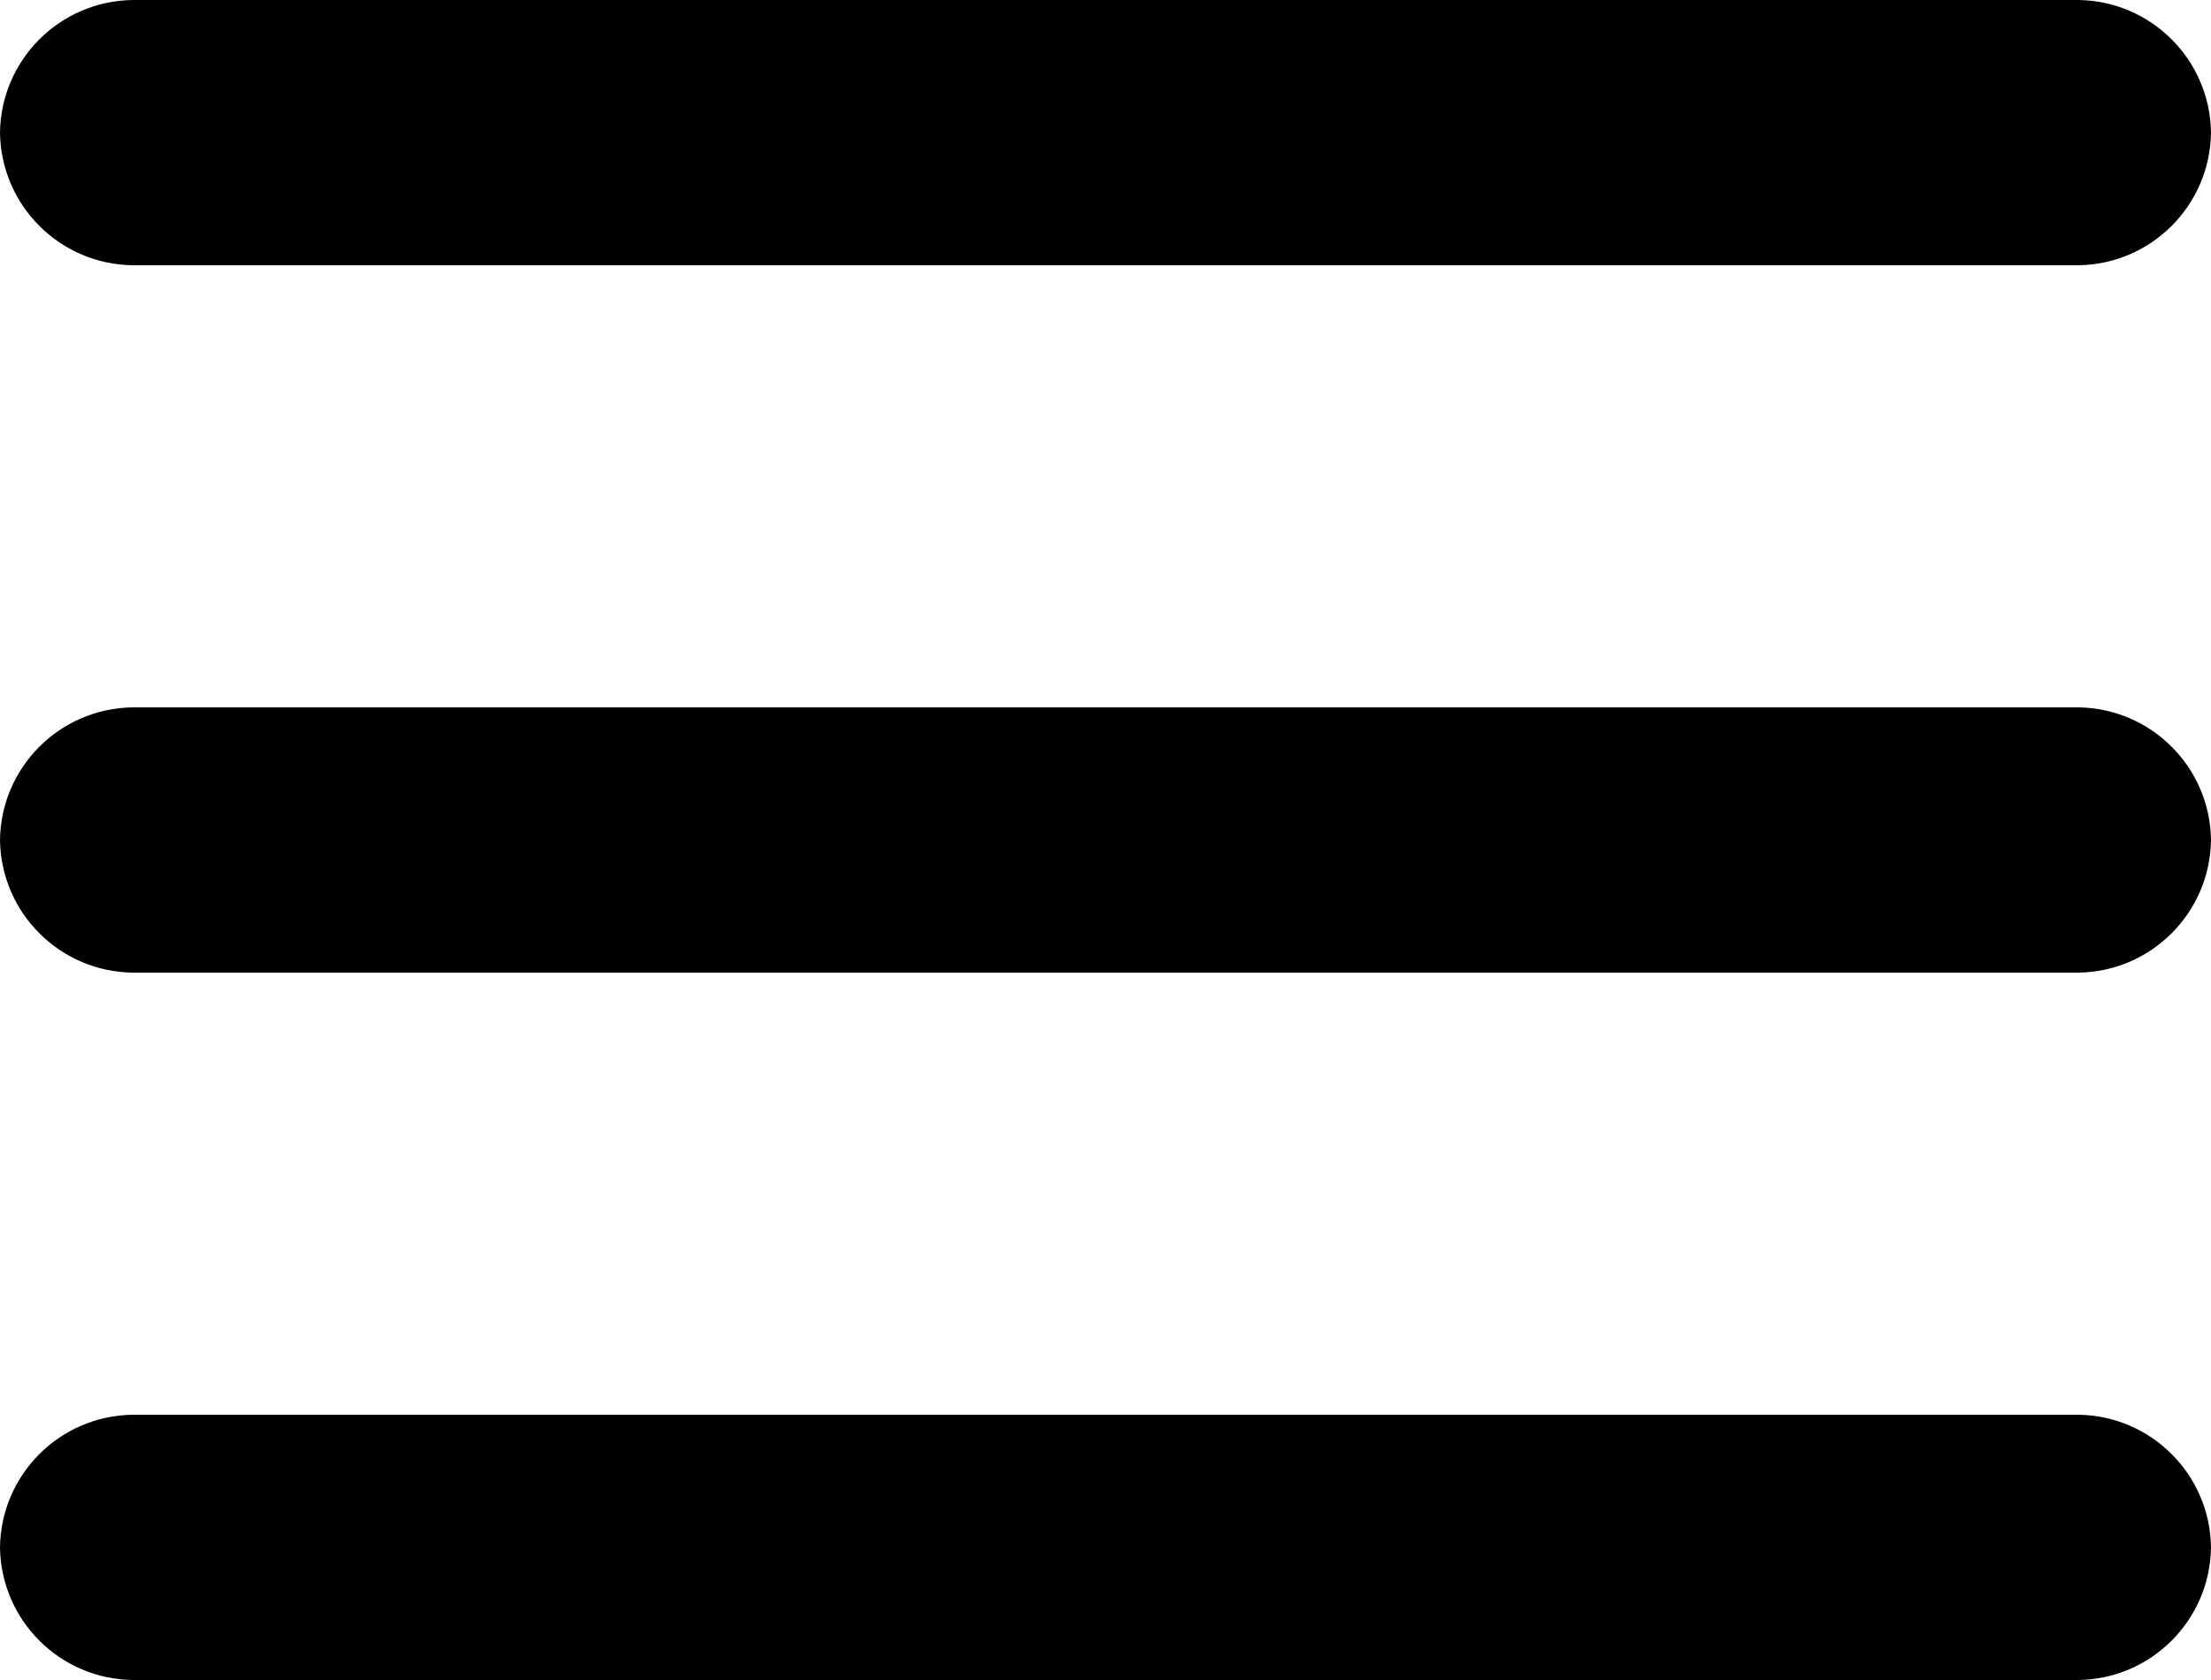
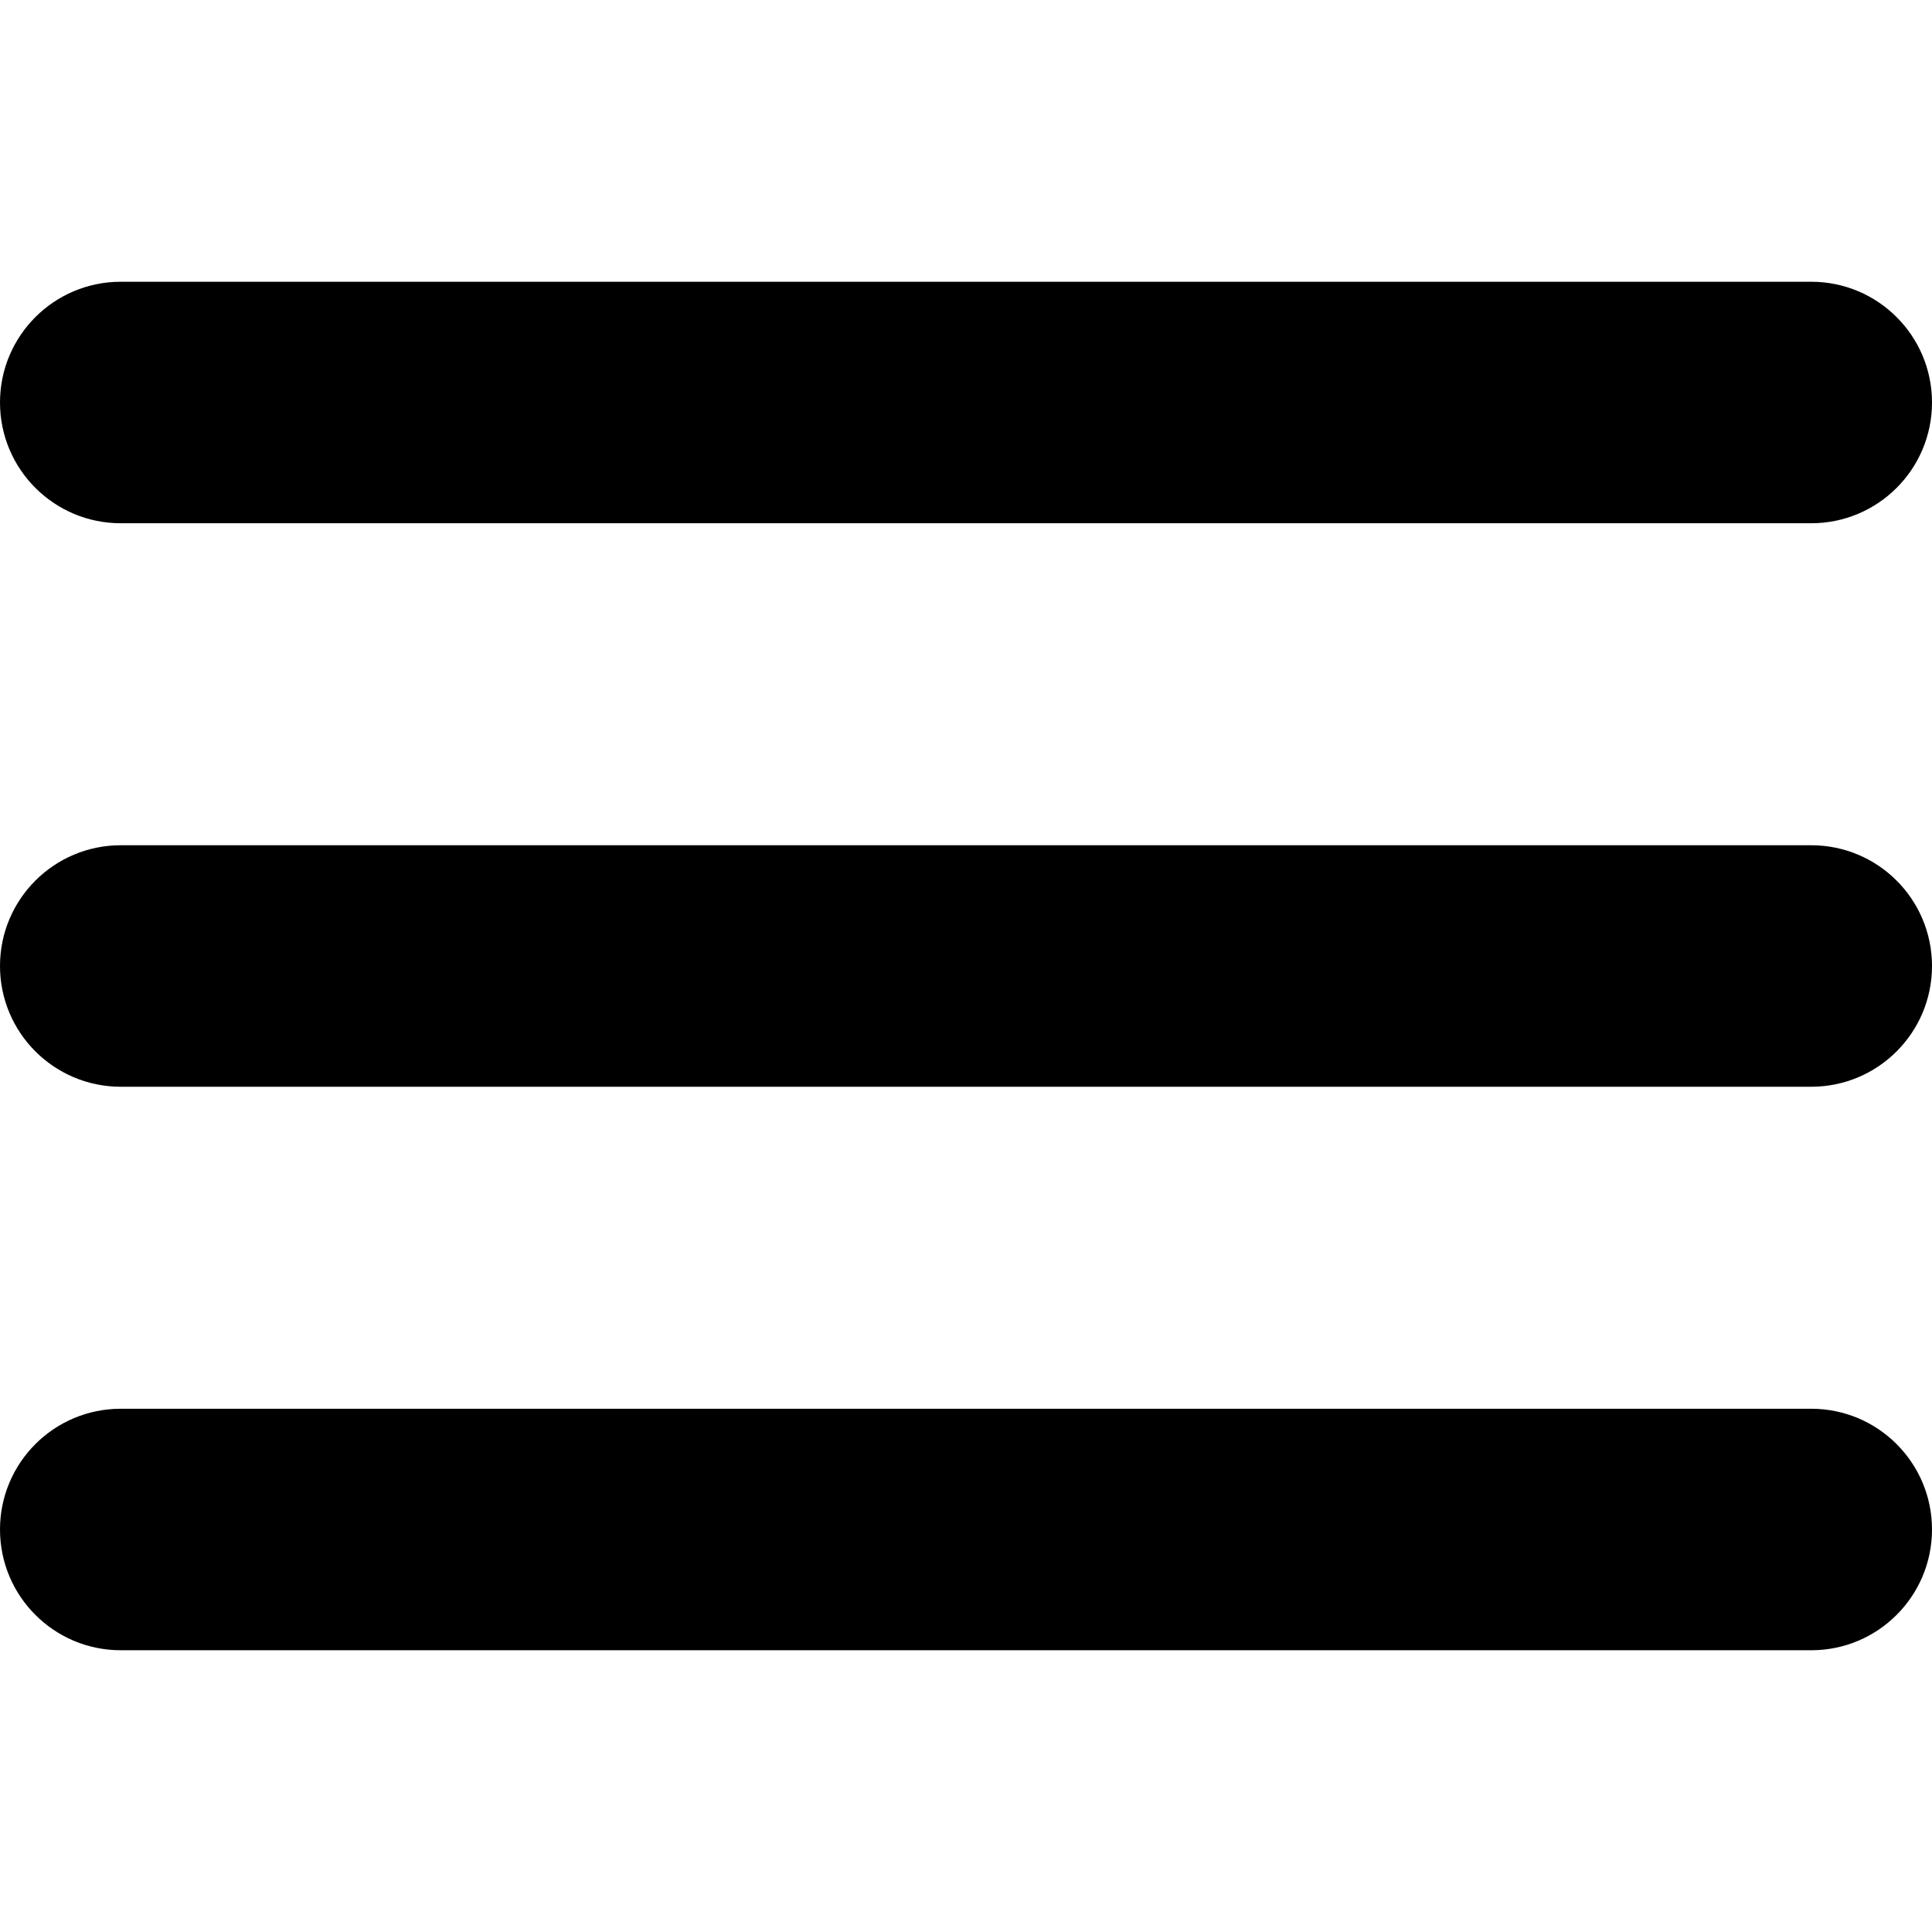
- <svg xmlns="http://www.w3.org/2000/svg" class="icon icon-list" viewBox="0 0 12.5 9.5">
-   <defs />
-   <g id="Layer_2" data-name="Layer 2">
-     <g id="Layer_1-2" data-name="Layer 1">
-       <g id="shop_page" data-name="shop page">
-         <g id="Group-16">
-           <path id="Rectangle" d="M12.5.75a.76.76 0 01-.75.75h-11A.76.76 0 010 .75.76.76 0 01.75 0h11a.76.76 0 01.75.75z" />
-           <path id="Rectangle-2" d="M12.5 4.75a.76.76 0 01-.75.75h-11A.76.76 0 010 4.75.76.76 0 01.75 4h11a.76.76 0 01.75.75z" data-name="Rectangle" />
-           <path id="Rectangle-3" d="M12.5 8.75a.76.76 0 01-.75.75h-11A.76.76 0 010 8.75.76.76 0 01.75 8h11a.76.76 0 01.75.75z" data-name="Rectangle" />
-         </g>
-       </g>
-     </g>
+ <svg xmlns="http://www.w3.org/2000/svg" version="1.1" id="Capa_1" x="0px" y="0px" viewBox="0 0 512 512" style="enable-background:new 0 0 512 512;" xml:space="preserve" width="512" height="512">
+   <g>
+     <path d="M480,224H32c-17.673,0-32,14.327-32,32s14.327,32,32,32h448c17.673,0,32-14.327,32-32S497.673,224,480,224z" />
+     <path d="M32,138.667h448c17.673,0,32-14.327,32-32s-14.327-32-32-32H32c-17.673,0-32,14.327-32,32S14.327,138.667,32,138.667z" />
+     <path d="M480,373.333H32c-17.673,0-32,14.327-32,32s14.327,32,32,32h448c17.673,0,32-14.327,32-32S497.673,373.333,480,373.333z" />
  </g>
</svg>
